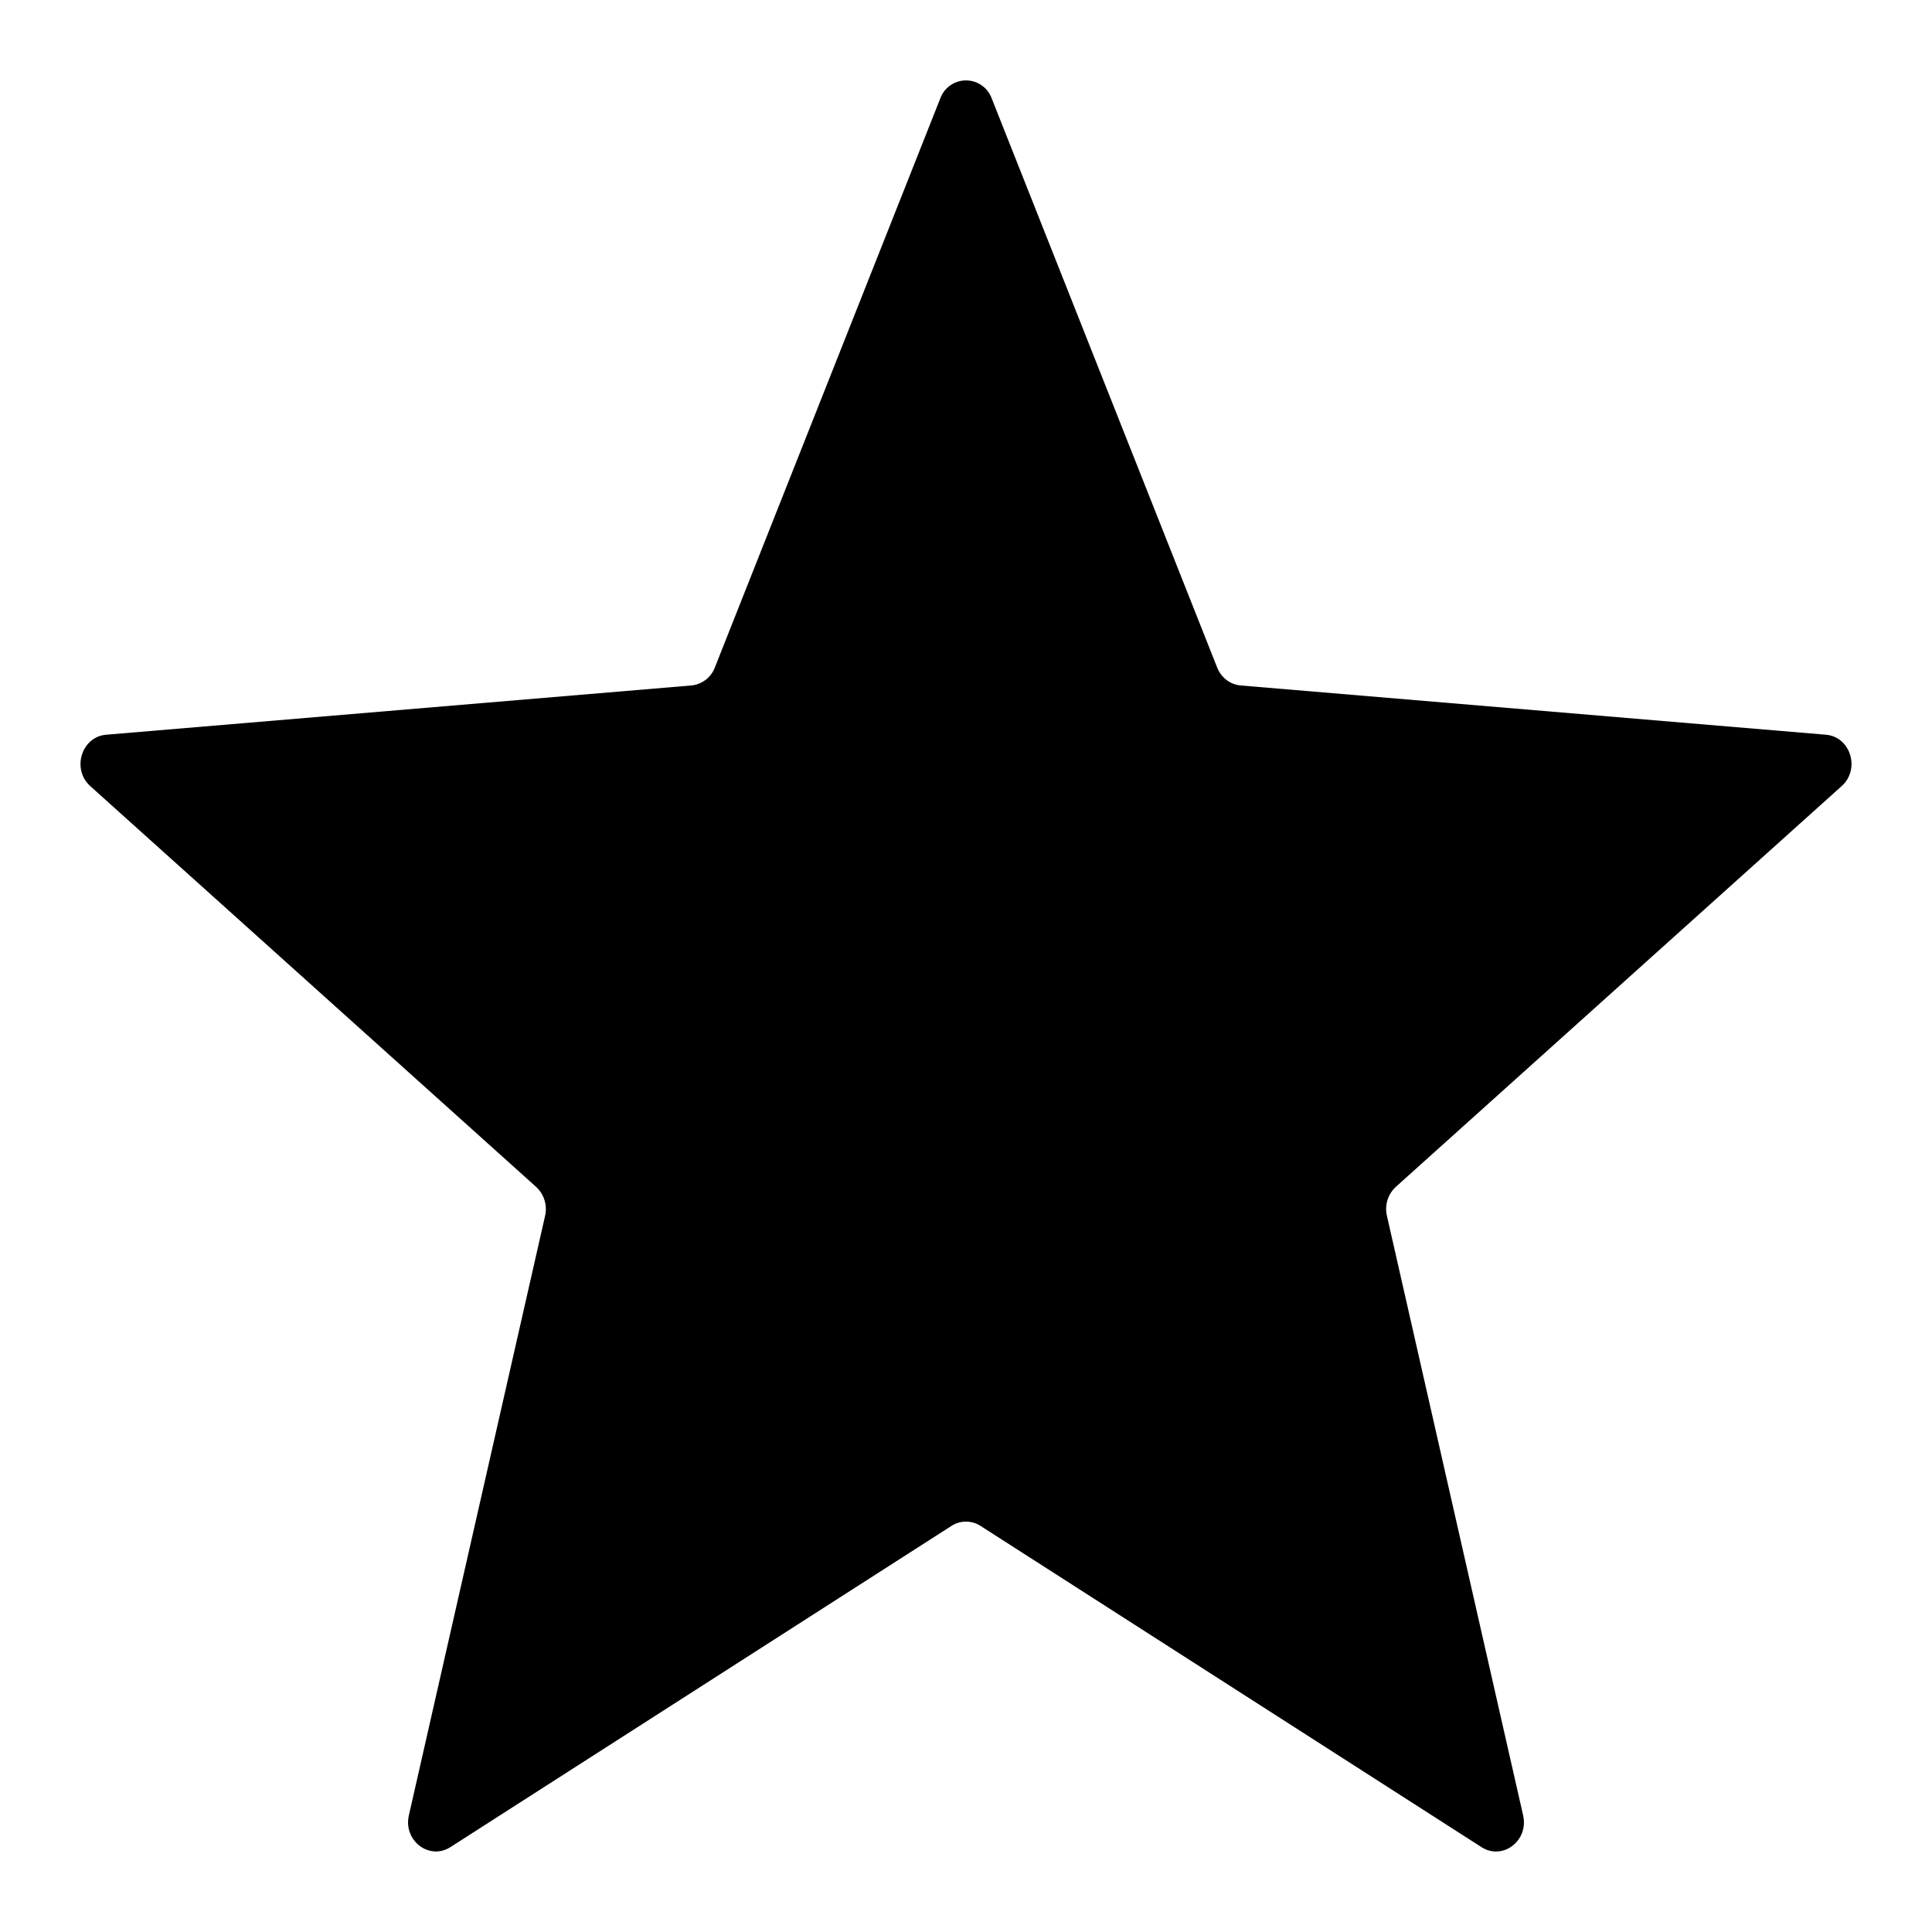
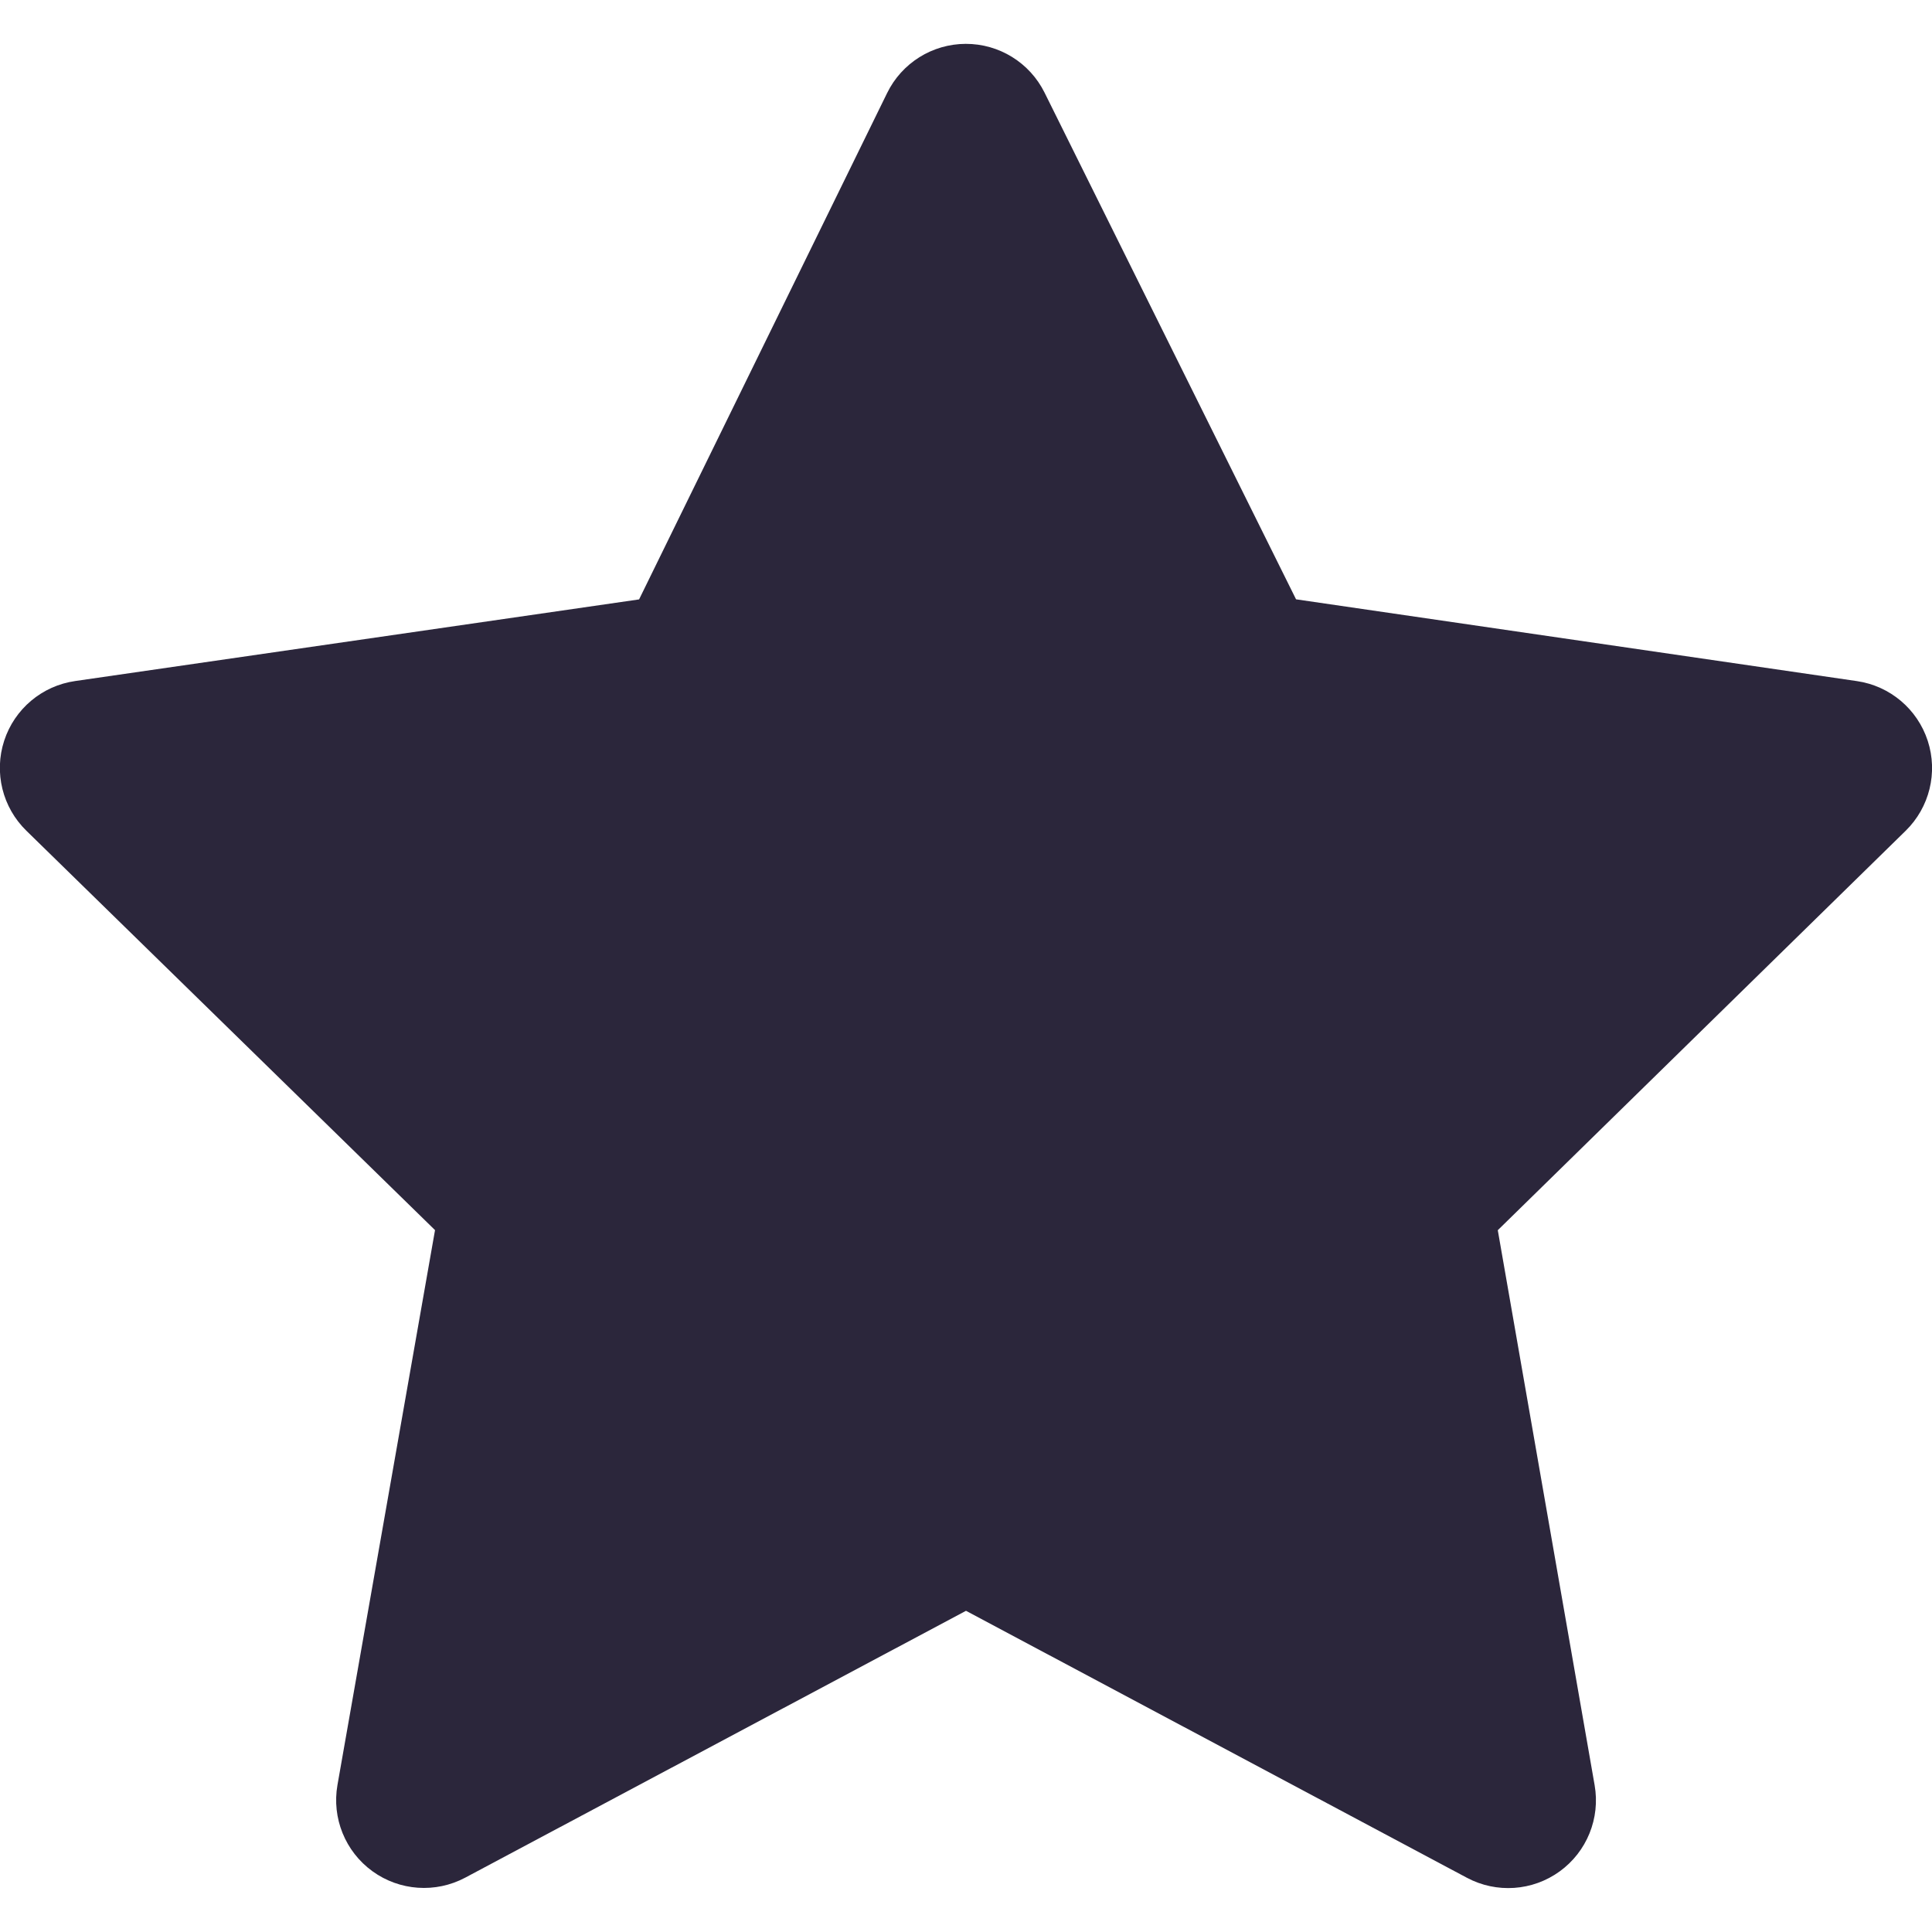
<svg xmlns="http://www.w3.org/2000/svg" fill="none" viewBox="0 0 24 24">
-   <path fill="#000" d="M11.68 1.224a.34.34 0 0 1 .64 0l2.8 7.068c.05.126.162.212.292.223l7.27.612c.306.025.43.427.197.637l-5.54 4.98a.374.374 0 0 0-.11.36l1.692 7.448c.071.314-.254.562-.517.394l-6.224-3.991a.332.332 0 0 0-.36 0l-6.224 3.99c-.263.169-.588-.08-.517-.393l1.692-7.447a.374.374 0 0 0-.11-.36l-5.54-4.98c-.233-.21-.109-.613.198-.638l7.27-.612a.348.348 0 0 0 .291-.223l2.8-7.068Z" data-follow-fill="#000" />
+   <path fill="#2B263B" d="M12.976 1.151a1.09 1.09 0 0 0-1.956.005l-3.081 6.29L.934 8.46a1.09 1.09 0 0 0-.606 1.86l5.076 4.961-1.212 6.893a1.091 1.091 0 0 0 1.587 1.151L12 20.01l6.222 3.316a1.09 1.09 0 0 0 1.587-1.15l-1.203-6.894 5.067-4.962a1.091 1.091 0 0 0-.605-1.859L16.1 7.445l-3.124-6.294Z" data-follow-fill="#2B263B" />
</svg>
